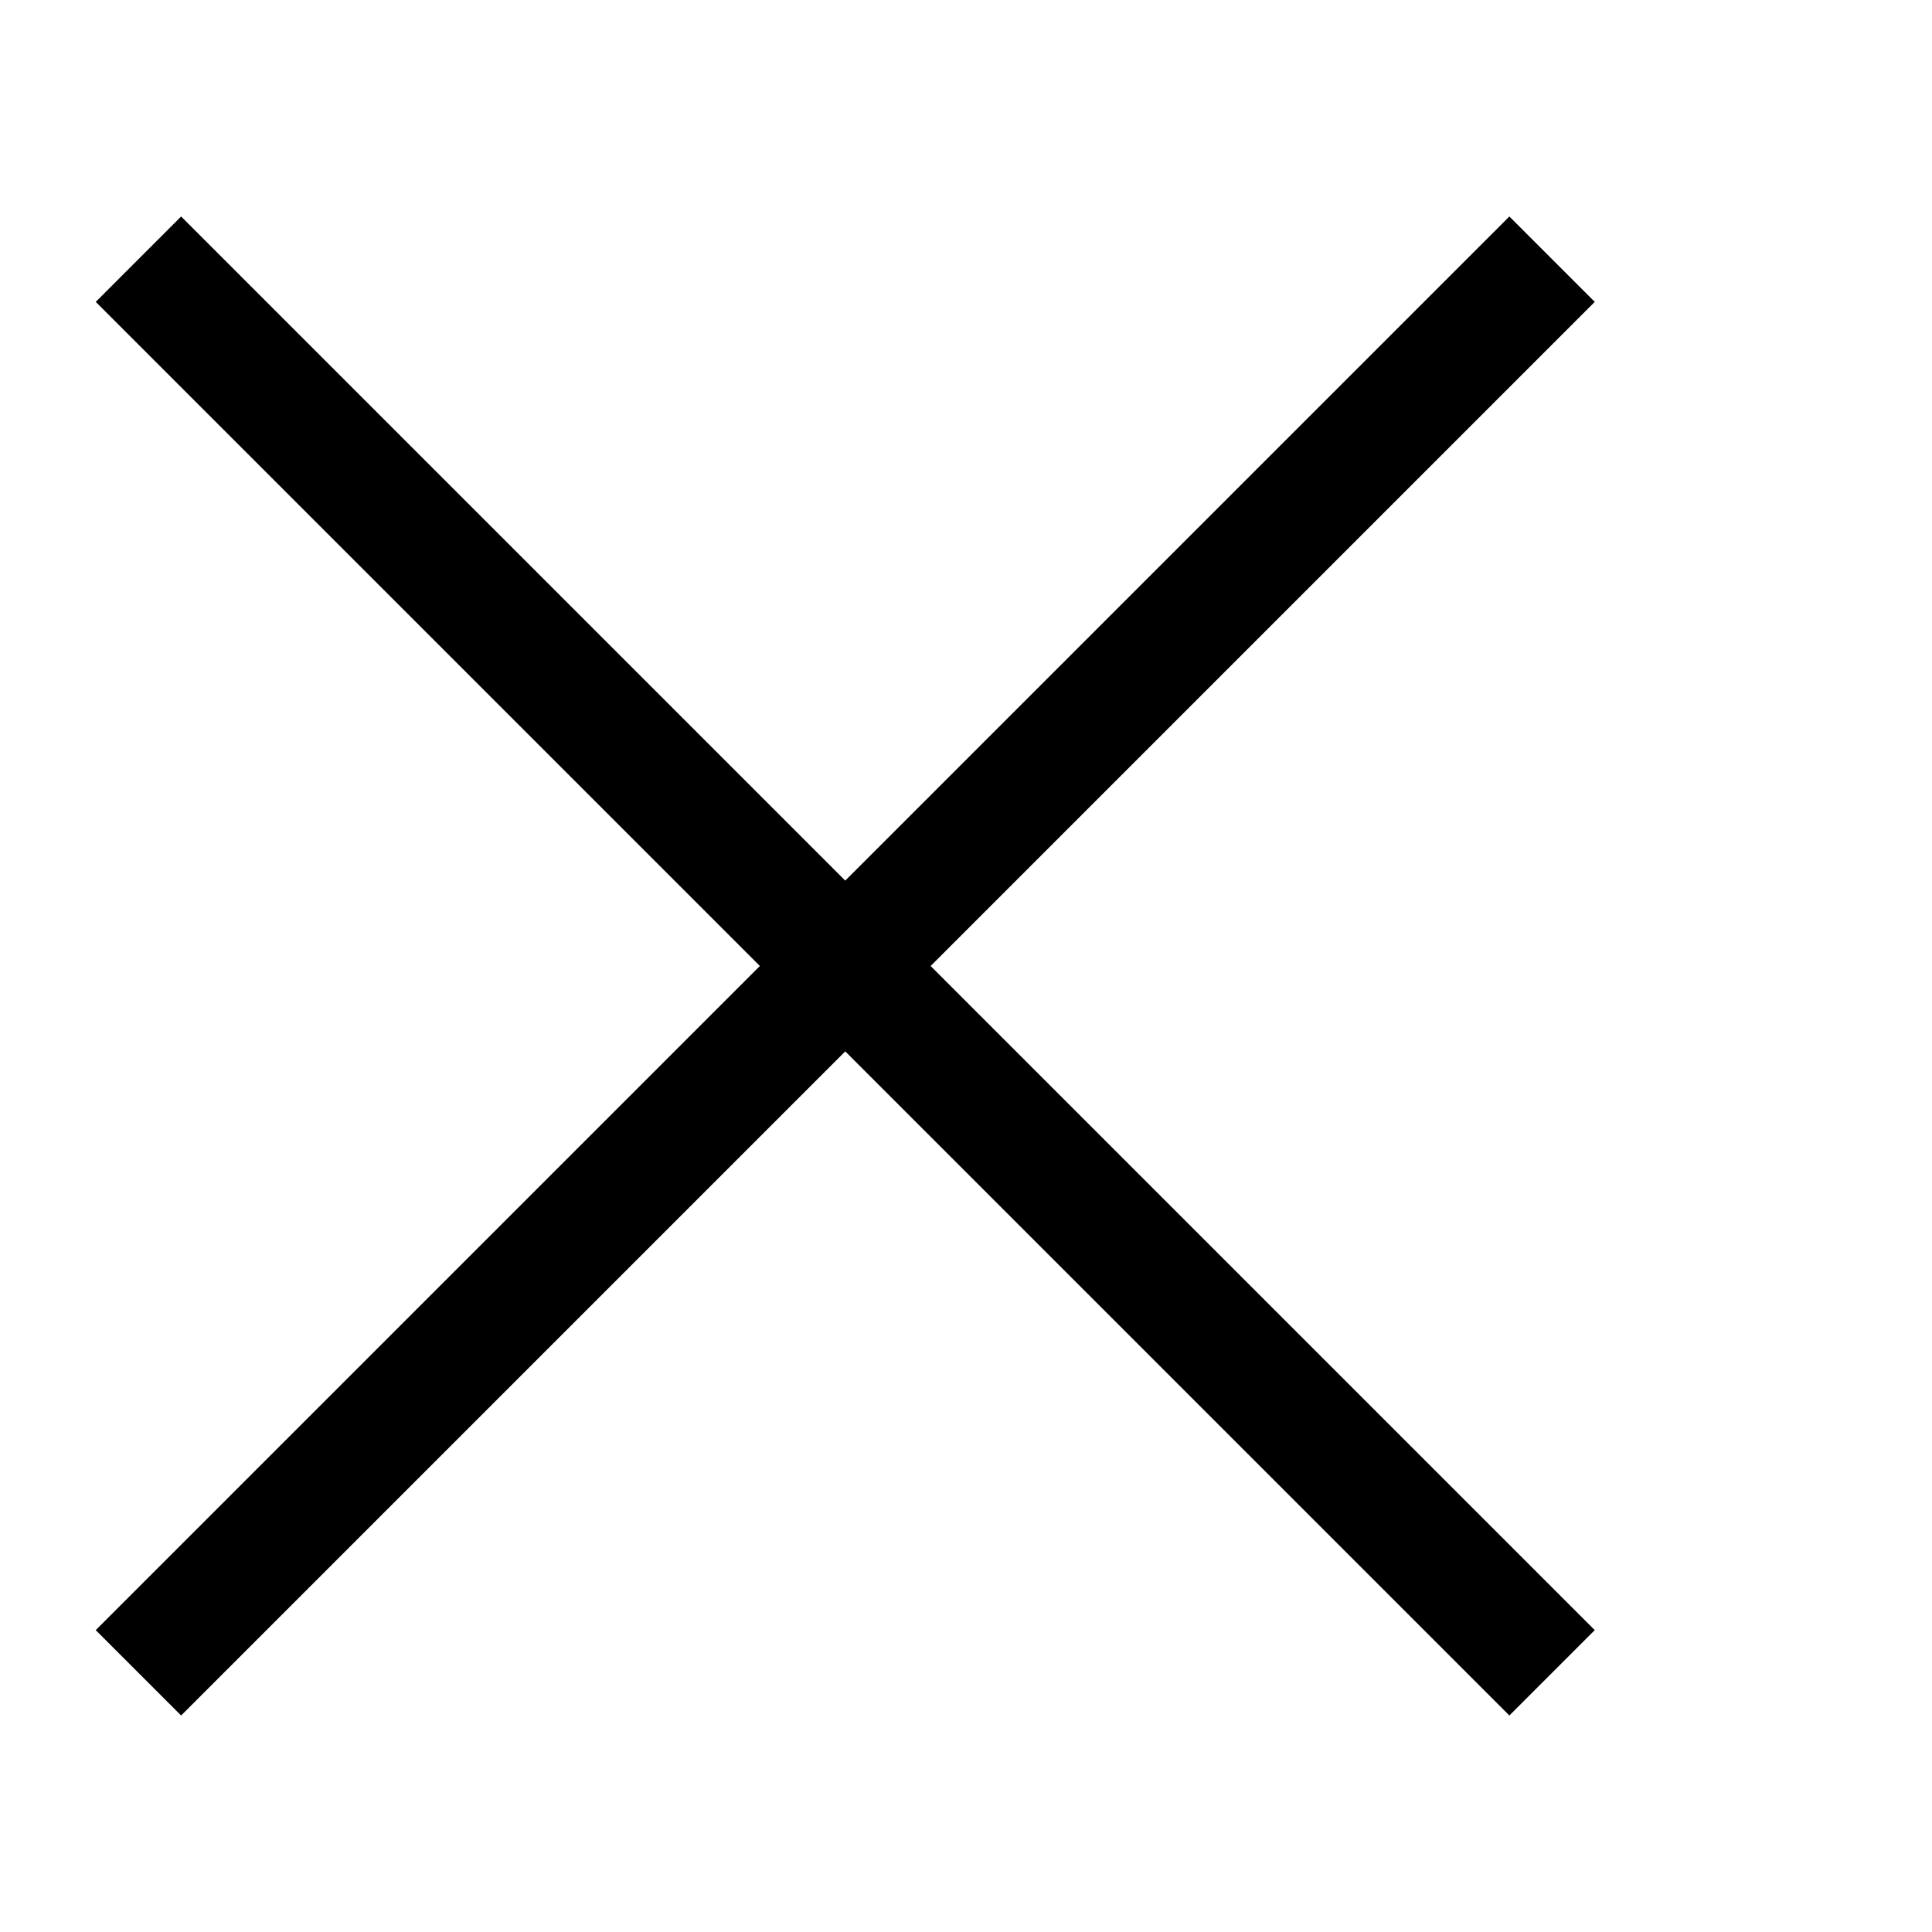
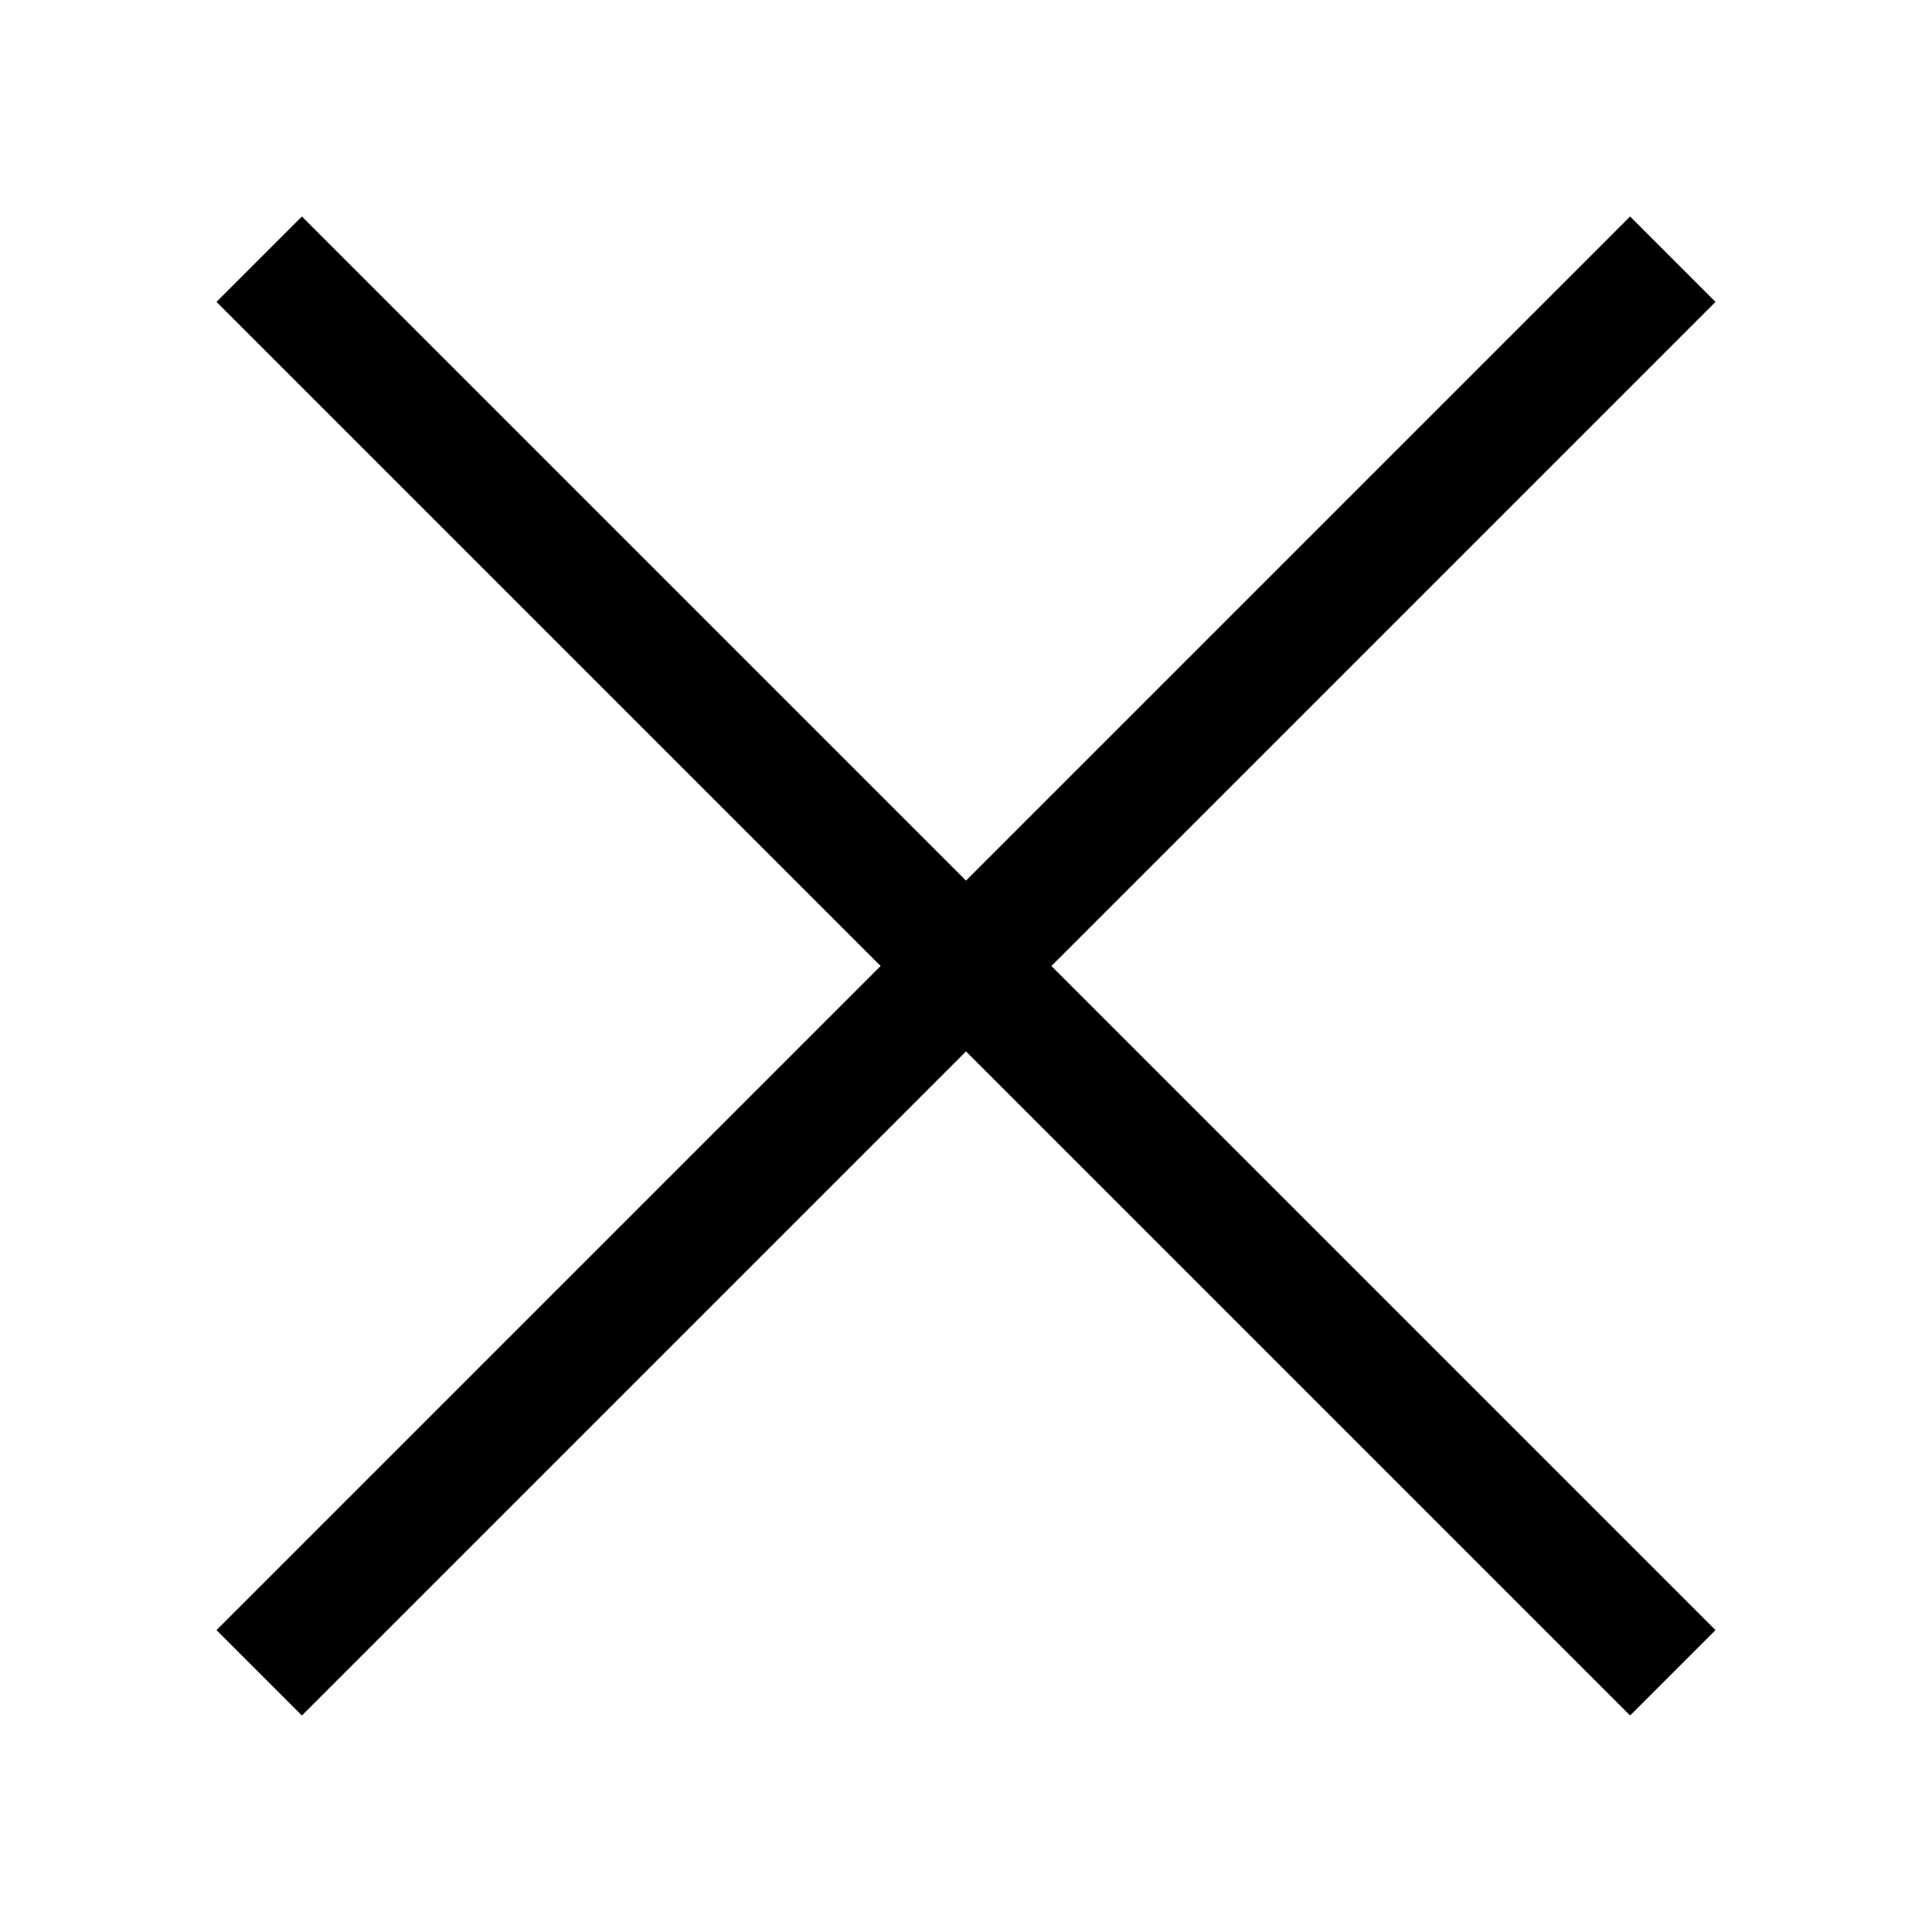
<svg xmlns="http://www.w3.org/2000/svg" version="1.1" viewBox="0 0 16 16">
-   <path class="stroked" fill="none" stroke="black" stroke-linecap="square" d="M 1.5 2.5 L 12.5 13.5 M 1.5 13.5 L 12.5 2.5" />
+   <path class="stroked" fill="none" stroke="black" stroke-linecap="square" d="M 2.5 2.5 L 13.5 13.5 M 2.5 13.5 L 13.5 2.5" />
</svg>
